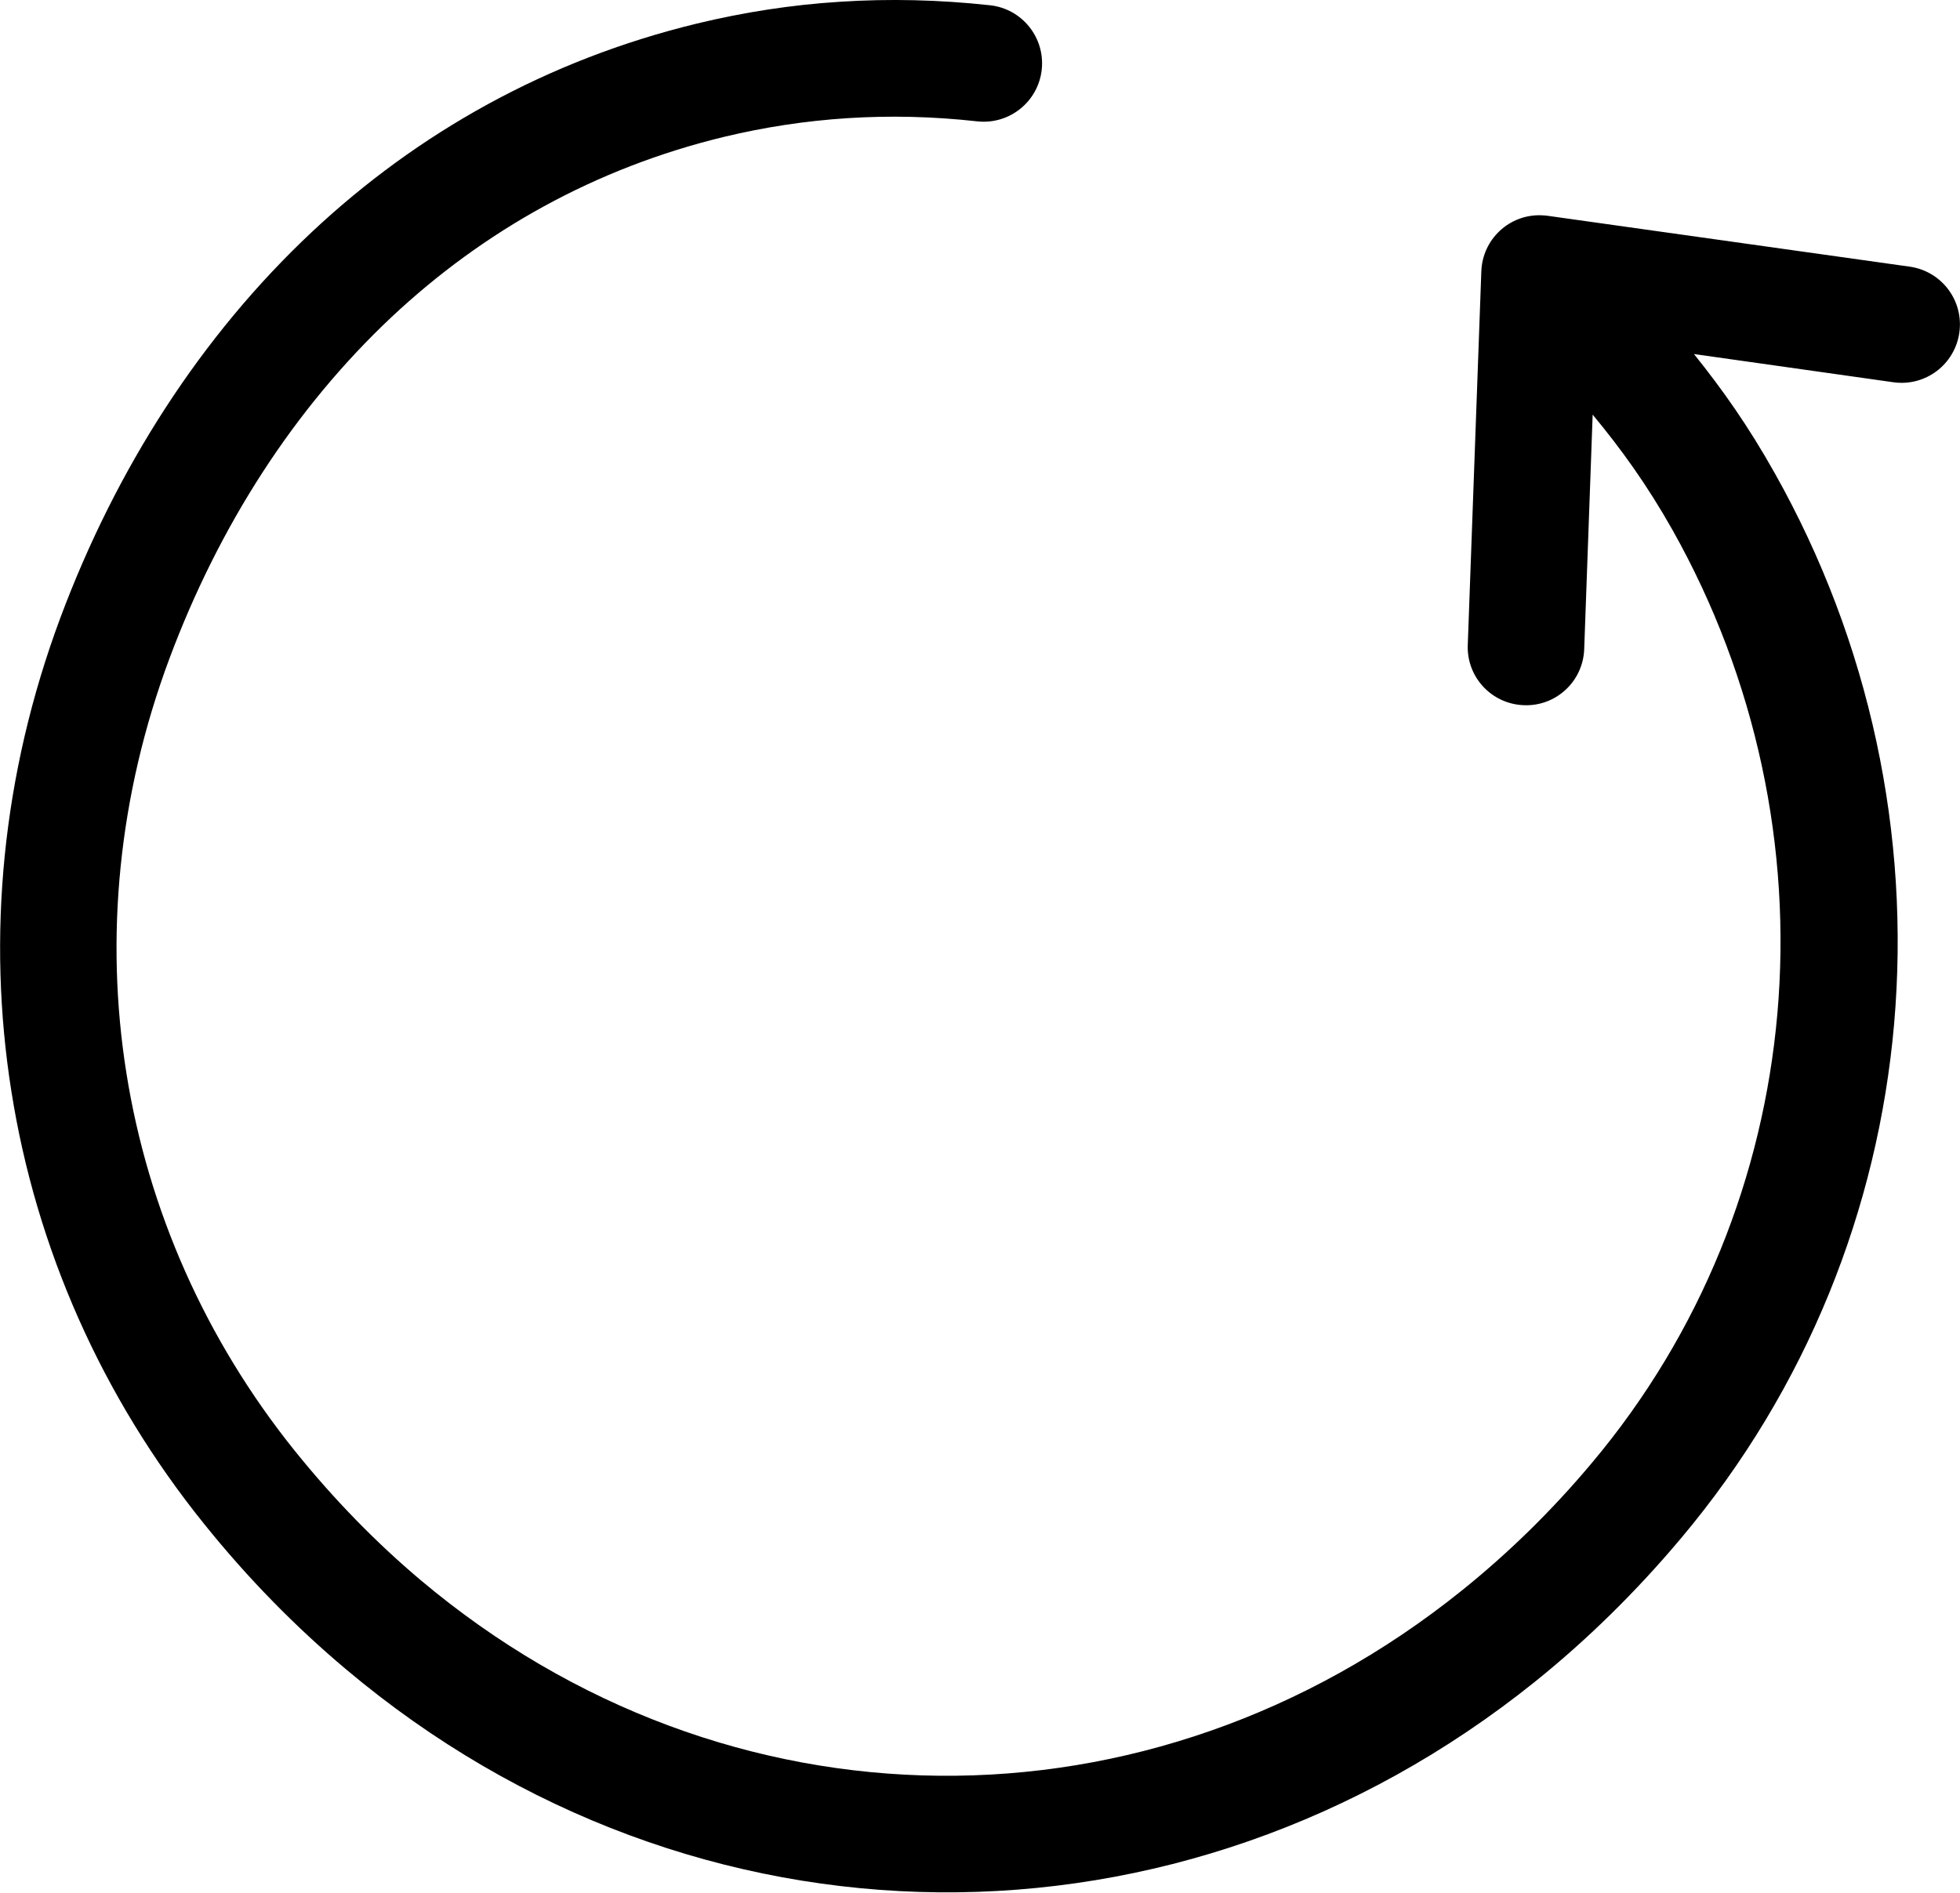
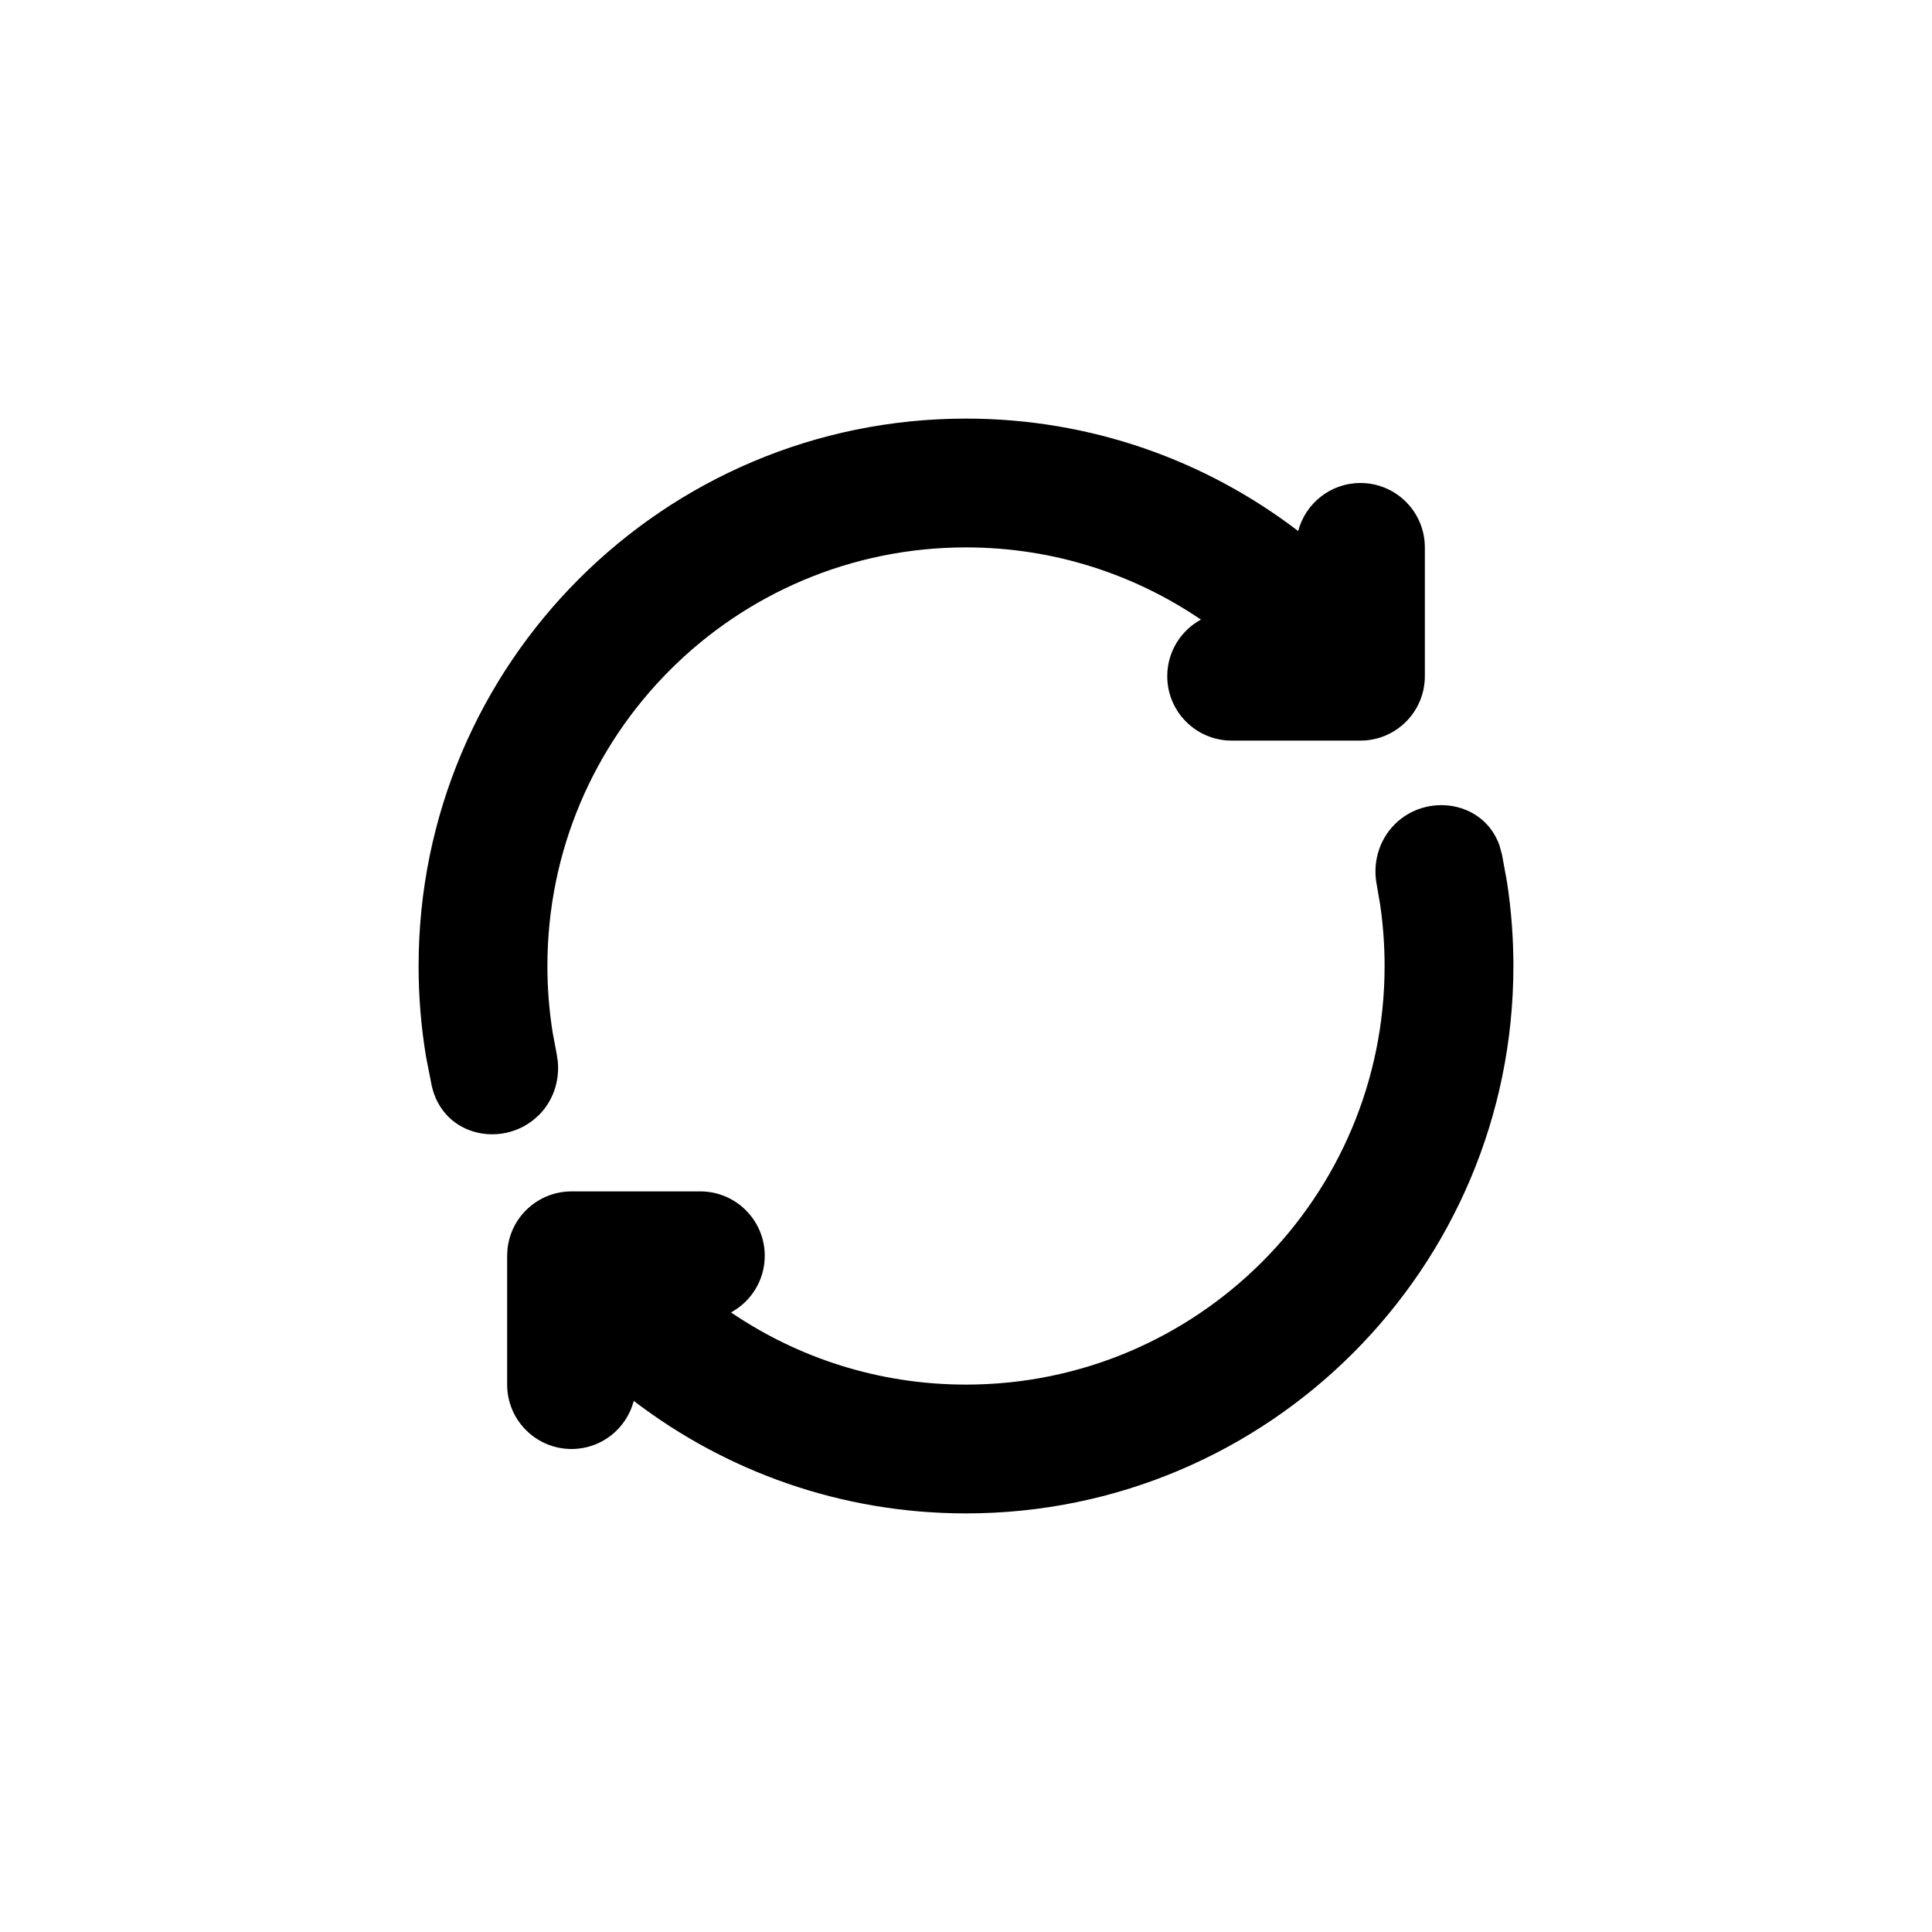
- <svg xmlns="http://www.w3.org/2000/svg" version="1.1" id="Layer_1" x="0px" y="0px" viewBox="0 0 122.88 118.66" style="enable-background:new 0 0 122.88 118.66" xml:space="preserve">
-   <g>
-     <path d="M106.2,22.2c1.78,2.21,3.43,4.55,5.06,7.46c5.99,10.64,8.52,22.73,7.49,34.54c-1.01,11.54-5.43,22.83-13.37,32.27 c-2.85,3.39-5.91,6.38-9.13,8.97c-11.11,8.93-24.28,13.34-37.41,13.22c-13.13-0.13-26.21-4.78-37.14-13.98 c-3.19-2.68-6.18-5.73-8.91-9.13C6.38,87.59,2.26,78.26,0.71,68.41c-1.53-9.67-0.59-19.83,3.07-29.66 c3.49-9.35,8.82-17.68,15.78-24.21C26.18,8.33,34.29,3.76,43.68,1.48c2.94-0.71,5.94-1.18,8.99-1.37c3.06-0.2,6.19-0.13,9.4,0.22 c2.01,0.22,3.46,2.03,3.24,4.04c-0.22,2.01-2.03,3.46-4.04,3.24c-2.78-0.31-5.49-0.37-8.14-0.2c-2.65,0.17-5.23,0.57-7.73,1.17 c-8.11,1.96-15.1,5.91-20.84,11.29C18.43,25.63,13.72,33,10.62,41.3c-3.21,8.61-4.04,17.51-2.7,25.96 c1.36,8.59,4.96,16.74,10.55,23.7c2.47,3.07,5.12,5.78,7.91,8.13c9.59,8.07,21.03,12.15,32.5,12.26c11.47,0.11,23-3.76,32.76-11.61 c2.9-2.33,5.62-4.98,8.13-7.97c6.92-8.22,10.77-18.09,11.66-28.2c0.91-10.37-1.32-20.99-6.57-30.33c-1.59-2.82-3.21-5.07-5.01-7.24 l-0.53,14.7c-0.07,2.02-1.76,3.6-3.78,3.52c-2.02-0.07-3.6-1.76-3.52-3.78l0.85-23.42c0.07-2.02,1.76-3.6,3.78-3.52 c0.13,0,0.25,0.02,0.37,0.03l0,0l22.7,3.19c2,0.28,3.4,2.12,3.12,4.13c-0.28,2-2.12,3.4-4.13,3.12L106.2,22.2L106.2,22.2z" />
-   </g>
+ <svg xmlns="http://www.w3.org/2000/svg" width="30" height="30" viewBox="0 0 30 30" fill="currentColor">
+   <path d="M21.659 12.798C22.149 12.309 23.035 12.432 23.283 13.125L23.323 13.271L23.4 13.693C23.466 14.12 23.5 14.556 23.5 15C23.5 19.694 19.694 23.5 15 23.5C13.059 23.5 11.272 22.847 9.841 21.753C9.729 22.183 9.34 22.5 8.875 22.5C8.323 22.5 7.875 22.052 7.875 21.5V19.5L7.88 19.398C7.931 18.893 8.357 18.5 8.875 18.5H10.875C11.427 18.5 11.875 18.948 11.875 19.5C11.875 19.88 11.663 20.21 11.351 20.379C12.391 21.086 13.647 21.5 15 21.5C18.59 21.5 21.5 18.59 21.5 15C21.5 14.676 21.476 14.358 21.431 14.047L21.378 13.739C21.313 13.41 21.405 13.052 21.659 12.798ZM15 6.5C16.941 6.5 18.728 7.152 20.158 8.246C20.271 7.817 20.66 7.5 21.125 7.5C21.677 7.5 22.125 7.948 22.125 8.5V10.5C22.125 11.052 21.677 11.5 21.125 11.5H19.125C18.573 11.5 18.125 11.052 18.125 10.5C18.125 10.121 18.336 9.791 18.648 9.621C17.607 8.914 16.352 8.5 15 8.5C11.41 8.5 8.5 11.41 8.5 15C8.5 15.351 8.528 15.695 8.581 16.029L8.643 16.36L8.644 16.362L8.662 16.488C8.688 16.785 8.592 17.094 8.363 17.32L8.362 17.319C7.845 17.834 6.885 17.668 6.704 16.86L6.615 16.406C6.539 15.948 6.5 15.478 6.5 15C6.5 10.306 10.306 6.5 15 6.5Z" fill="currentColor" />
</svg>
